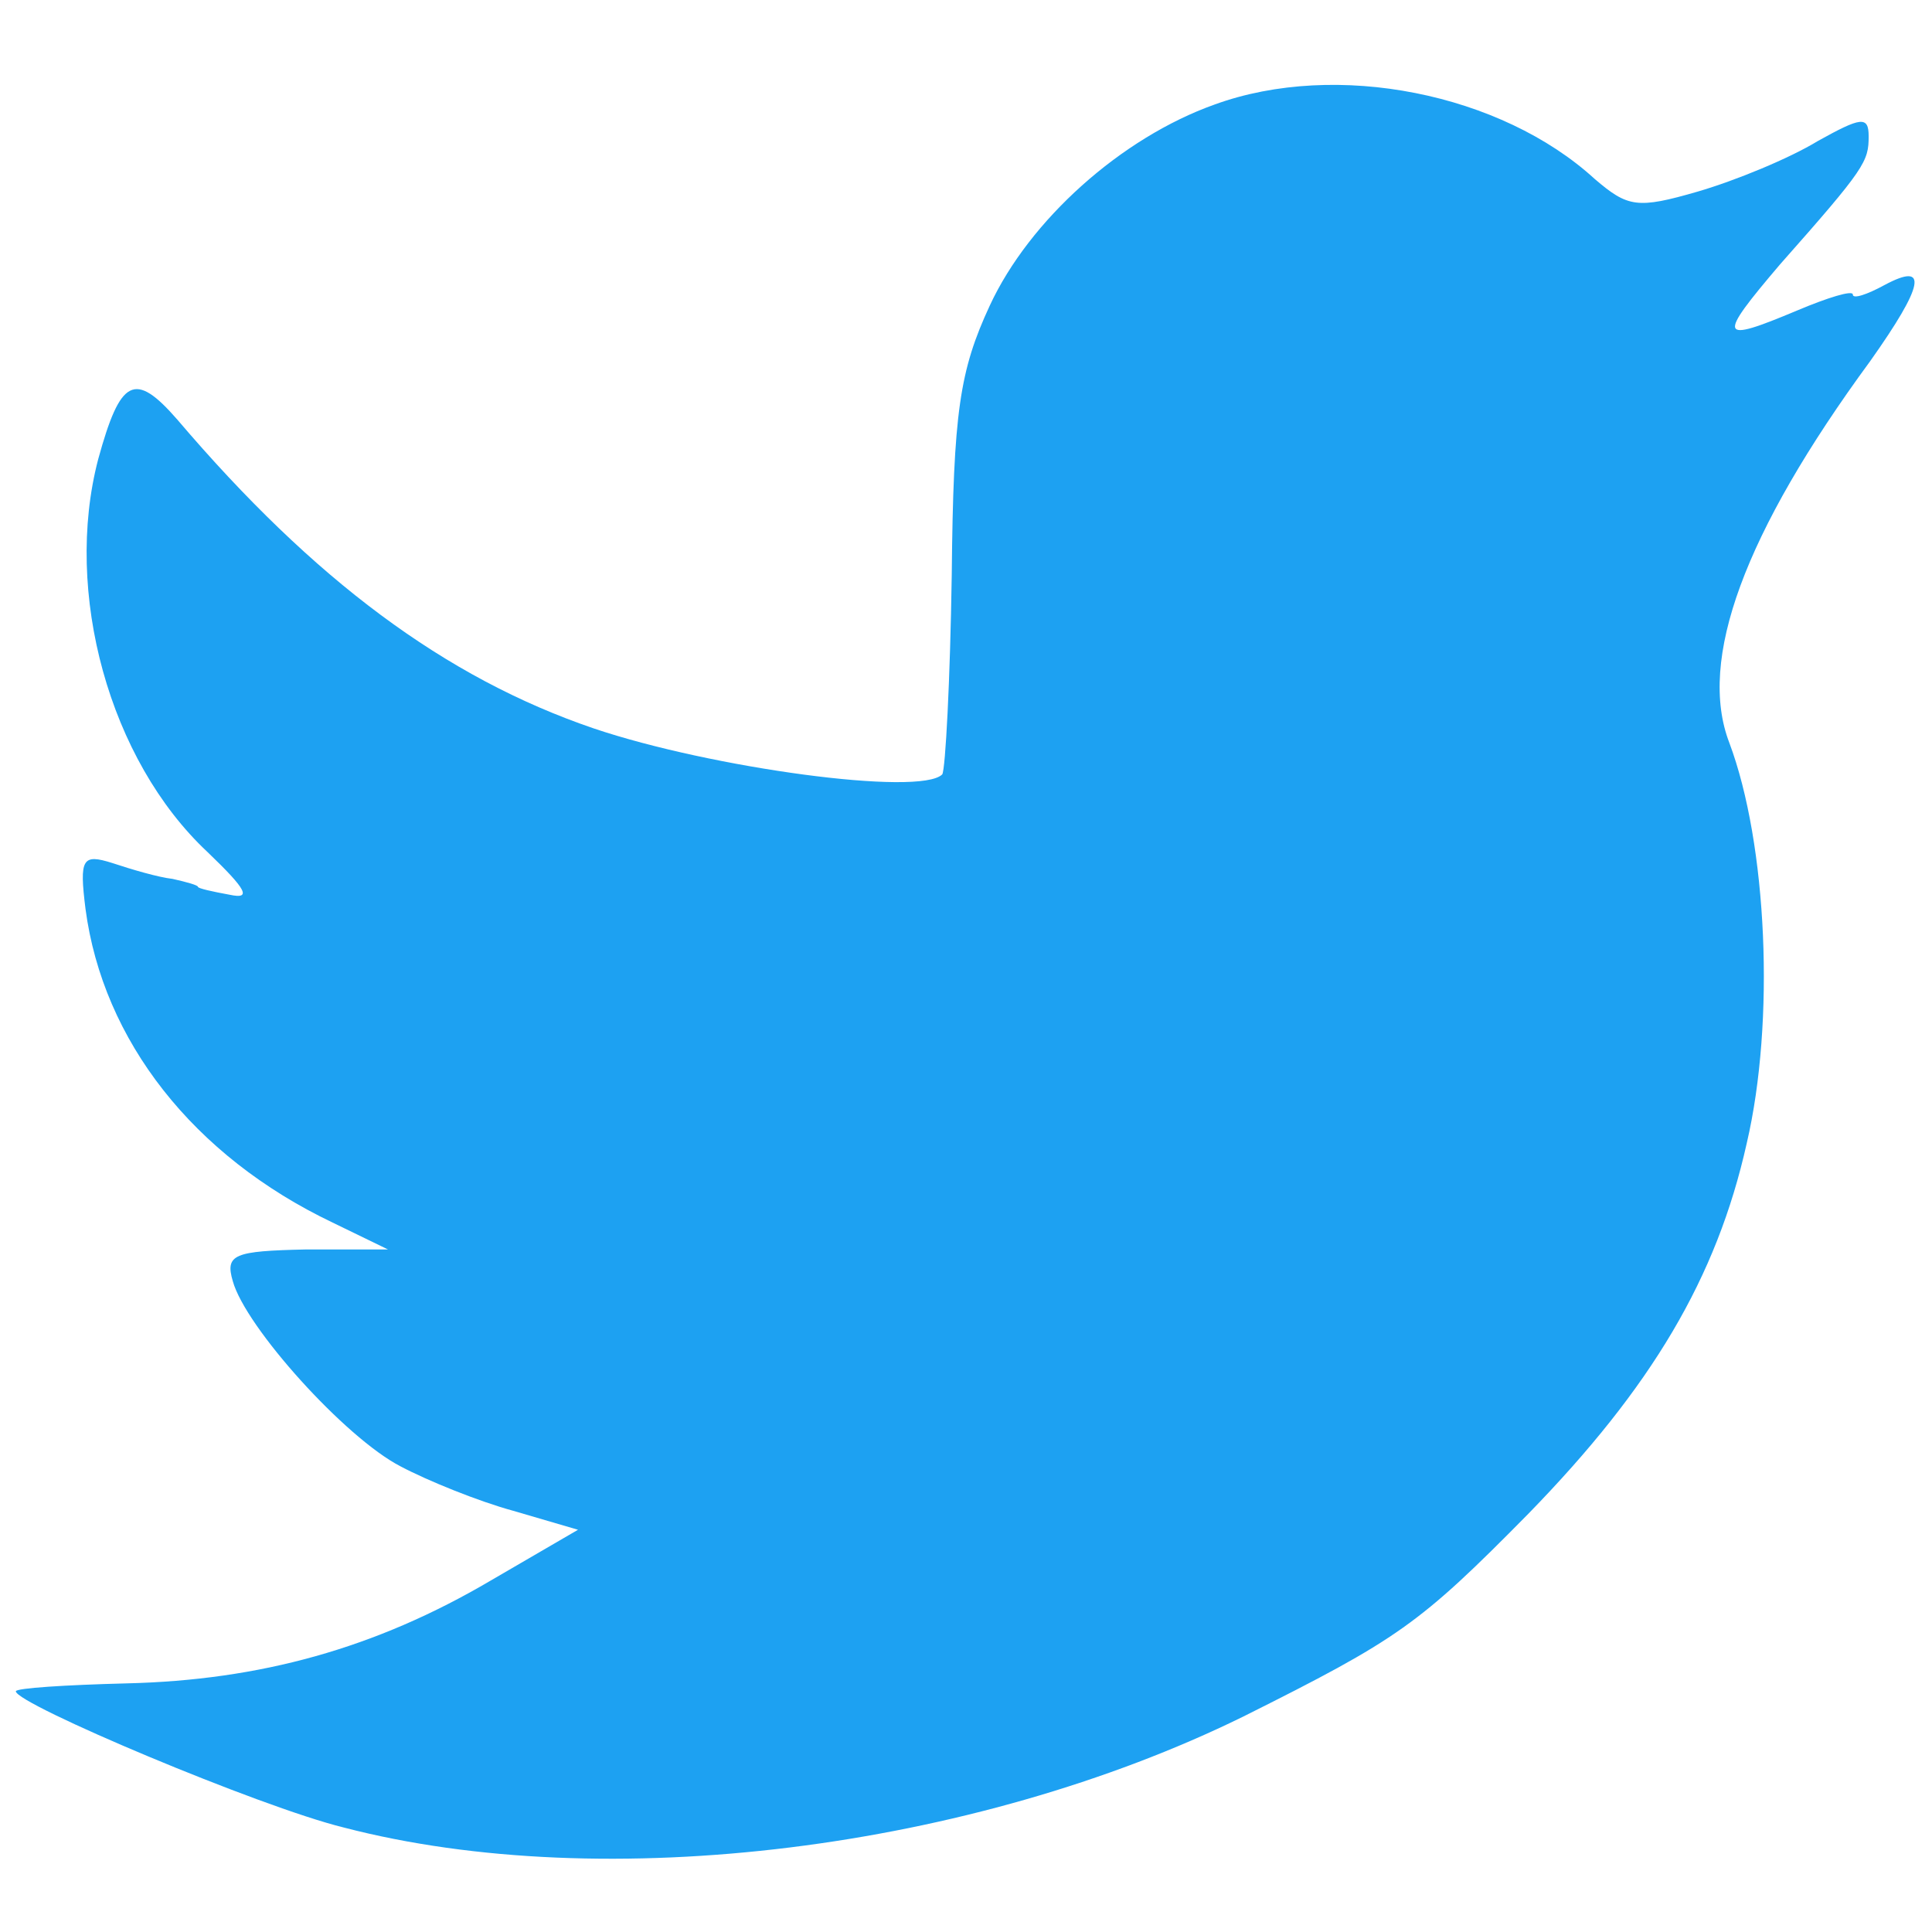
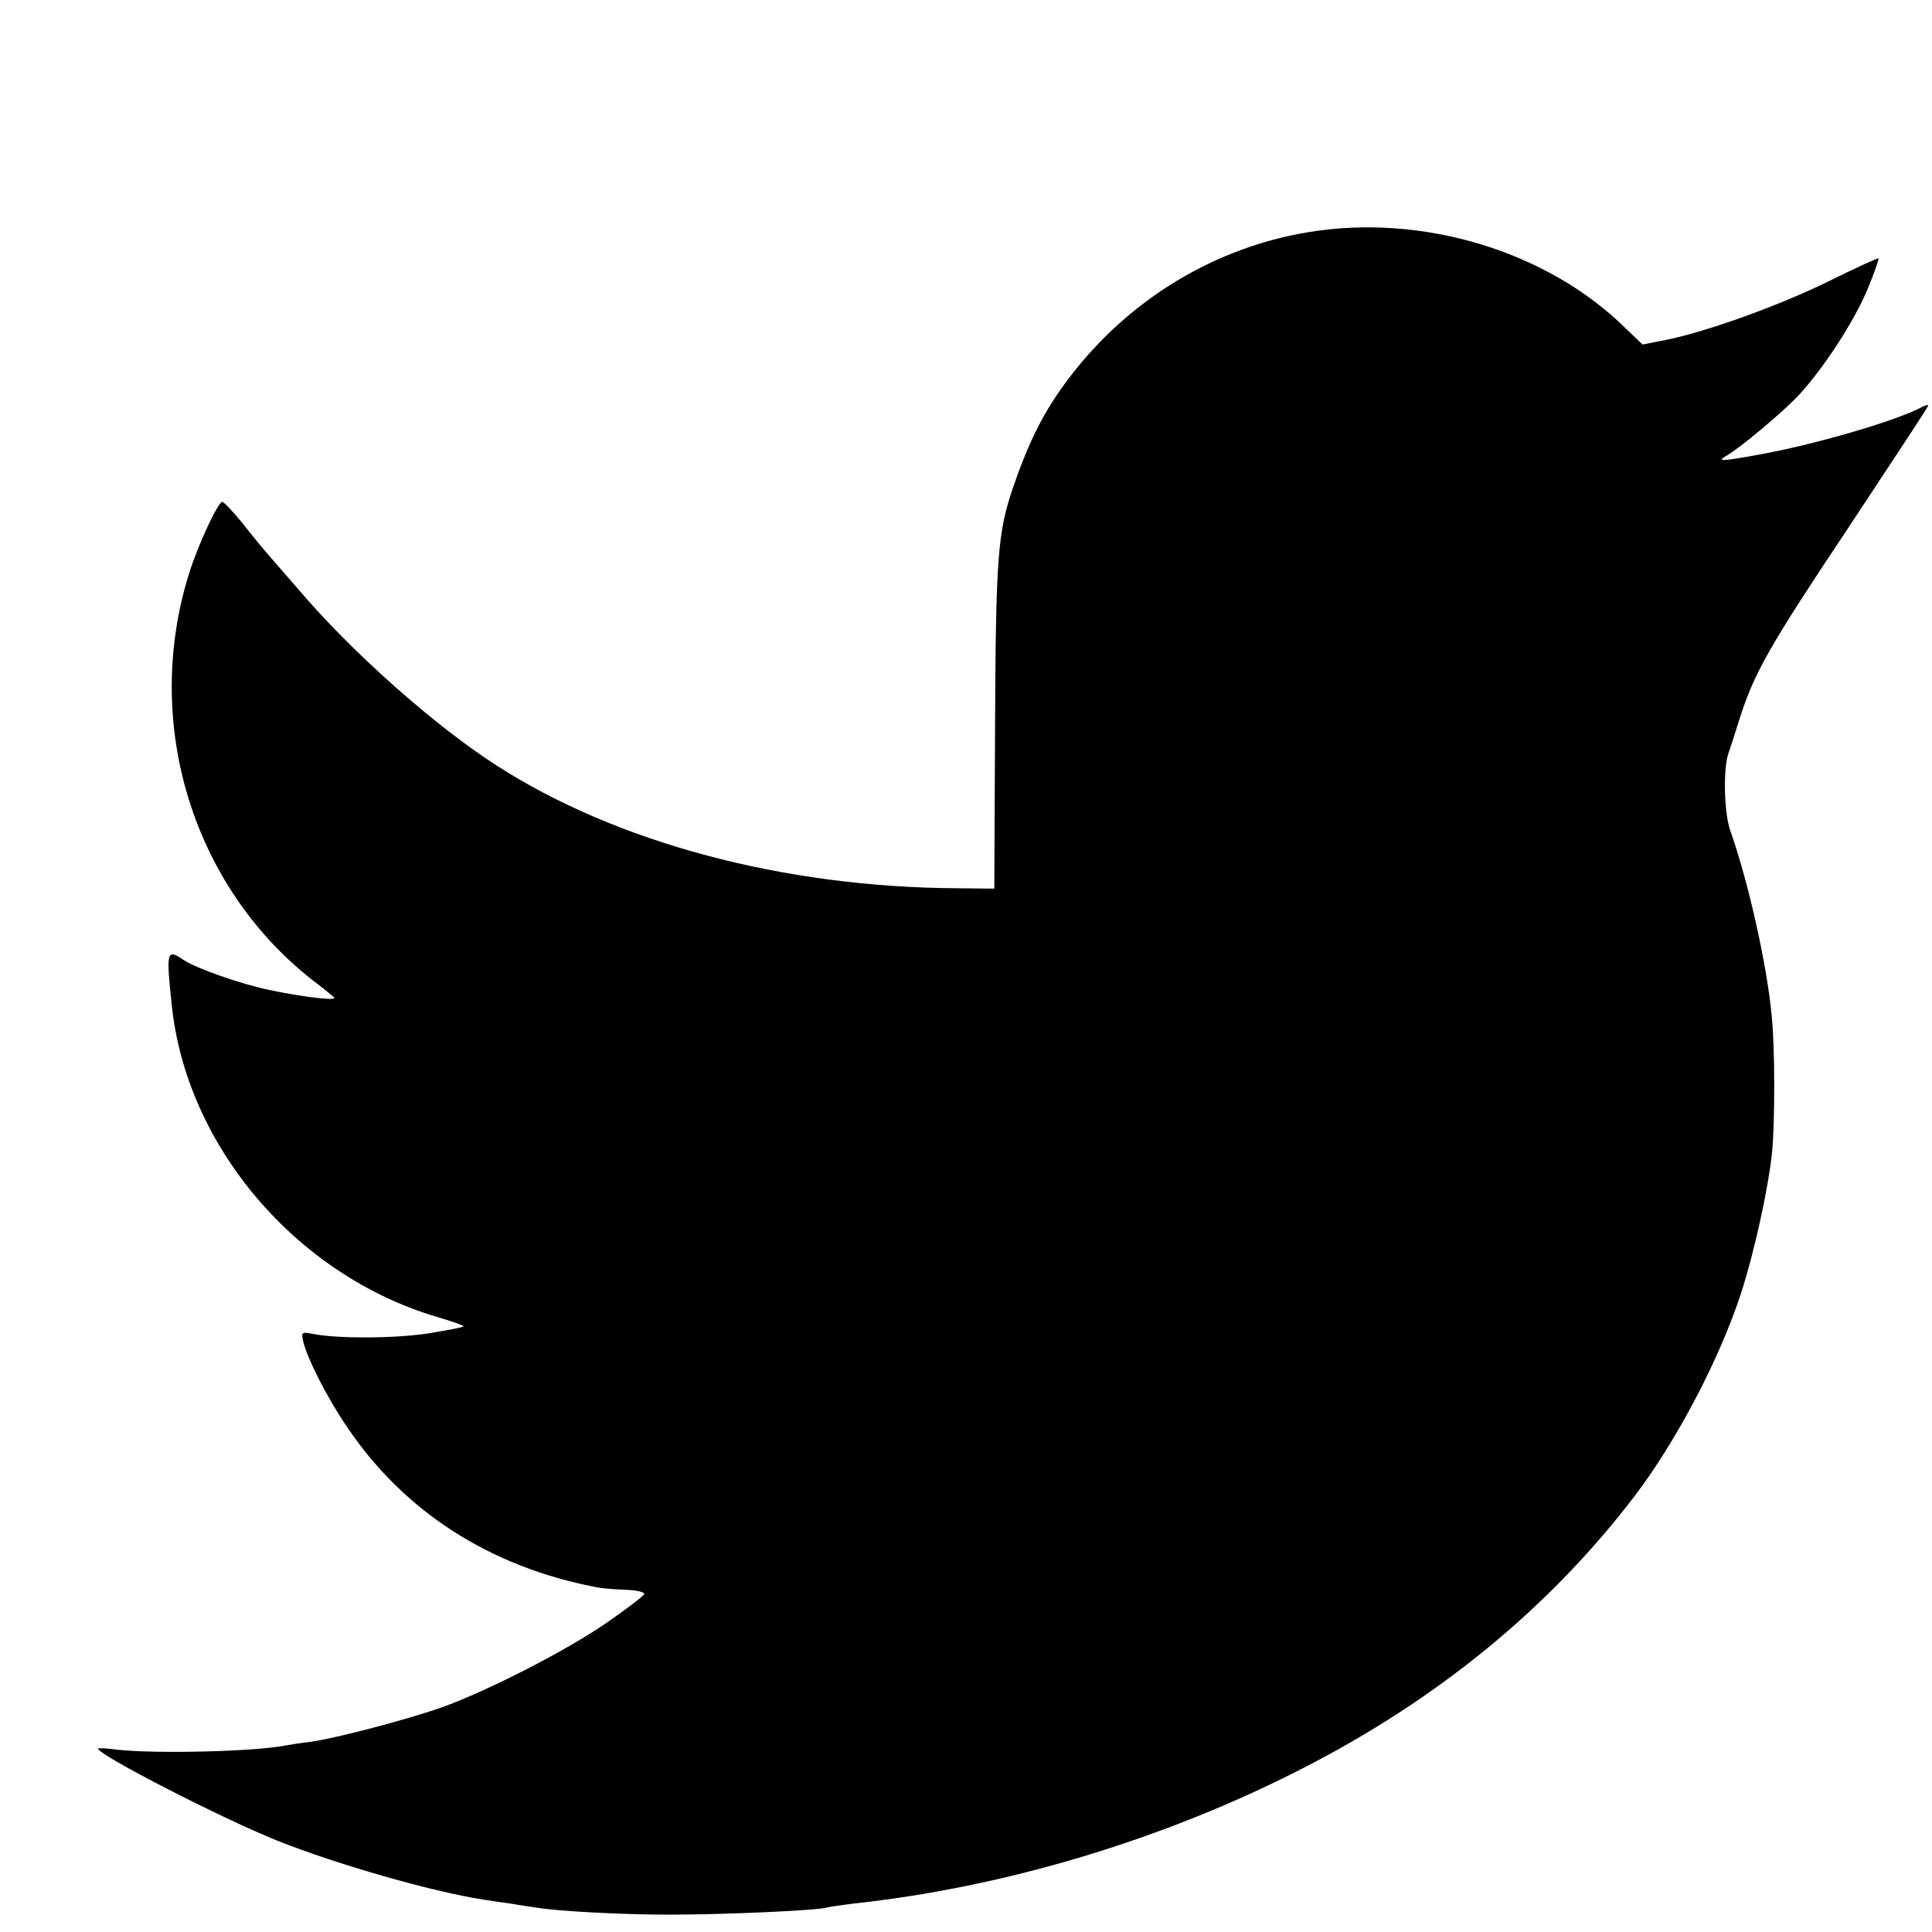
- <svg xmlns="http://www.w3.org/2000/svg" version="1.0" width="122pt" height="122pt" viewBox="0 0 122 122" preserveAspectRatio="xMidYMid meet">
-   <g transform="translate(0,122) scale(0.1,-0.1)" fill="#1da1f2" stroke="none">
-     <path d="M767 1154 c-59 -21 -117 -73 -142 -127 -19 -41 -23 -67 -24 -170 -1 -67 -4 -123 -6 -126 -14 -14 -146 4 -220 29 -94 32 -177 94 -263 195 -27 31 -36 26 -50 -25 -22 -84 7 -190 69 -248 25 -24 28 -30 14 -27 -11 2 -20 4 -20 5 0 1 -7 3 -16 5 -9 1 -26 6 -38 10 -19 6 -21 3 -17 -29 11 -83 68 -156 156 -198 l35 -17 -52 0 c-45 -1 -51 -3 -46 -20 8 -29 71 -99 106 -117 17 -9 49 -22 71 -28 l41 -12 -55 -32 c-73 -43 -146 -63 -230 -65 -39 -1 -70 -3 -70 -5 0 -8 154 -73 207 -86 165 -43 397 -14 568 70 98 49 111 58 180 128 78 80 119 149 138 234 18 77 13 189 -11 253 -20 52 9 132 89 241 34 48 37 63 9 48 -11 -6 -20 -9 -20 -6 0 3 -16 -2 -35 -10 -50 -21 -51 -18 -11 29 54 61 56 65 56 81 0 13 -5 12 -32 -3 -18 -11 -52 -25 -76 -32 -38 -11 -44 -10 -65 8 -59 54 -163 75 -240 47z" />
+ <svg xmlns="http://www.w3.org/2000/svg" version="1.0" width="512pt" height="512pt" viewBox="0 0 512 512" preserveAspectRatio="xMidYMid meet">
+   <g transform="translate(0,512) scale(0.1,-0.1)" fill="#000000" stroke="none">
+     <path d="M3463 4504 c-237 -40 -454 -168 -609 -359 -78 -97 -121 -177 -169 -316 -41 -120 -46 -186 -48 -635 l-2 -429 -95 1 c-463 2 -907 121 -1225 326 -166 107 -384 301 -525 467 -25 29 -58 67 -73 84 -16 18 -49 58 -74 90 -25 31 -50 57 -54 57 -11 0 -64 -113 -88 -190 -123 -393 7 -824 324 -1075 28 -21 55 -43 60 -48 12 -10 -72 -1 -169 19 -74 15 -198 58 -231 81 -43 29 -45 22 -30 -119 38 -374 329 -717 703 -828 41 -12 72 -23 70 -25 -2 -3 -42 -10 -89 -18 -87 -14 -238 -15 -304 -3 -37 7 -37 7 -31 -21 12 -47 64 -149 116 -225 151 -224 378 -370 659 -424 13 -3 48 -6 77 -7 31 -1 53 -6 51 -12 -2 -5 -48 -40 -103 -78 -108 -74 -316 -180 -434 -222 -91 -32 -281 -82 -347 -91 -26 -3 -57 -8 -68 -10 -83 -16 -341 -22 -443 -11 -28 4 -52 5 -52 3 0 -17 328 -185 475 -244 161 -64 410 -135 545 -156 19 -3 53 -8 75 -11 22 -4 51 -8 64 -10 59 -10 227 -19 356 -19 143 0 394 11 417 19 7 2 37 6 67 10 403 43 824 170 1188 356 365 186 661 430 887 727 109 144 223 360 280 535 35 108 72 276 82 372 8 79 8 283 -1 365 -13 137 -63 358 -110 490 -16 46 -19 166 -4 205 4 11 17 51 29 90 40 124 76 188 290 509 115 174 210 318 210 321 0 3 -8 1 -17 -4 -70 -37 -286 -100 -438 -127 -95 -17 -106 -17 -80 -2 38 22 150 116 192 161 65 70 146 194 182 280 18 44 31 80 29 82 -2 2 -60 -25 -129 -59 -129 -64 -325 -135 -435 -157 l-61 -12 -43 41 c-208 207 -543 308 -847 256z" />
  </g>
</svg>
